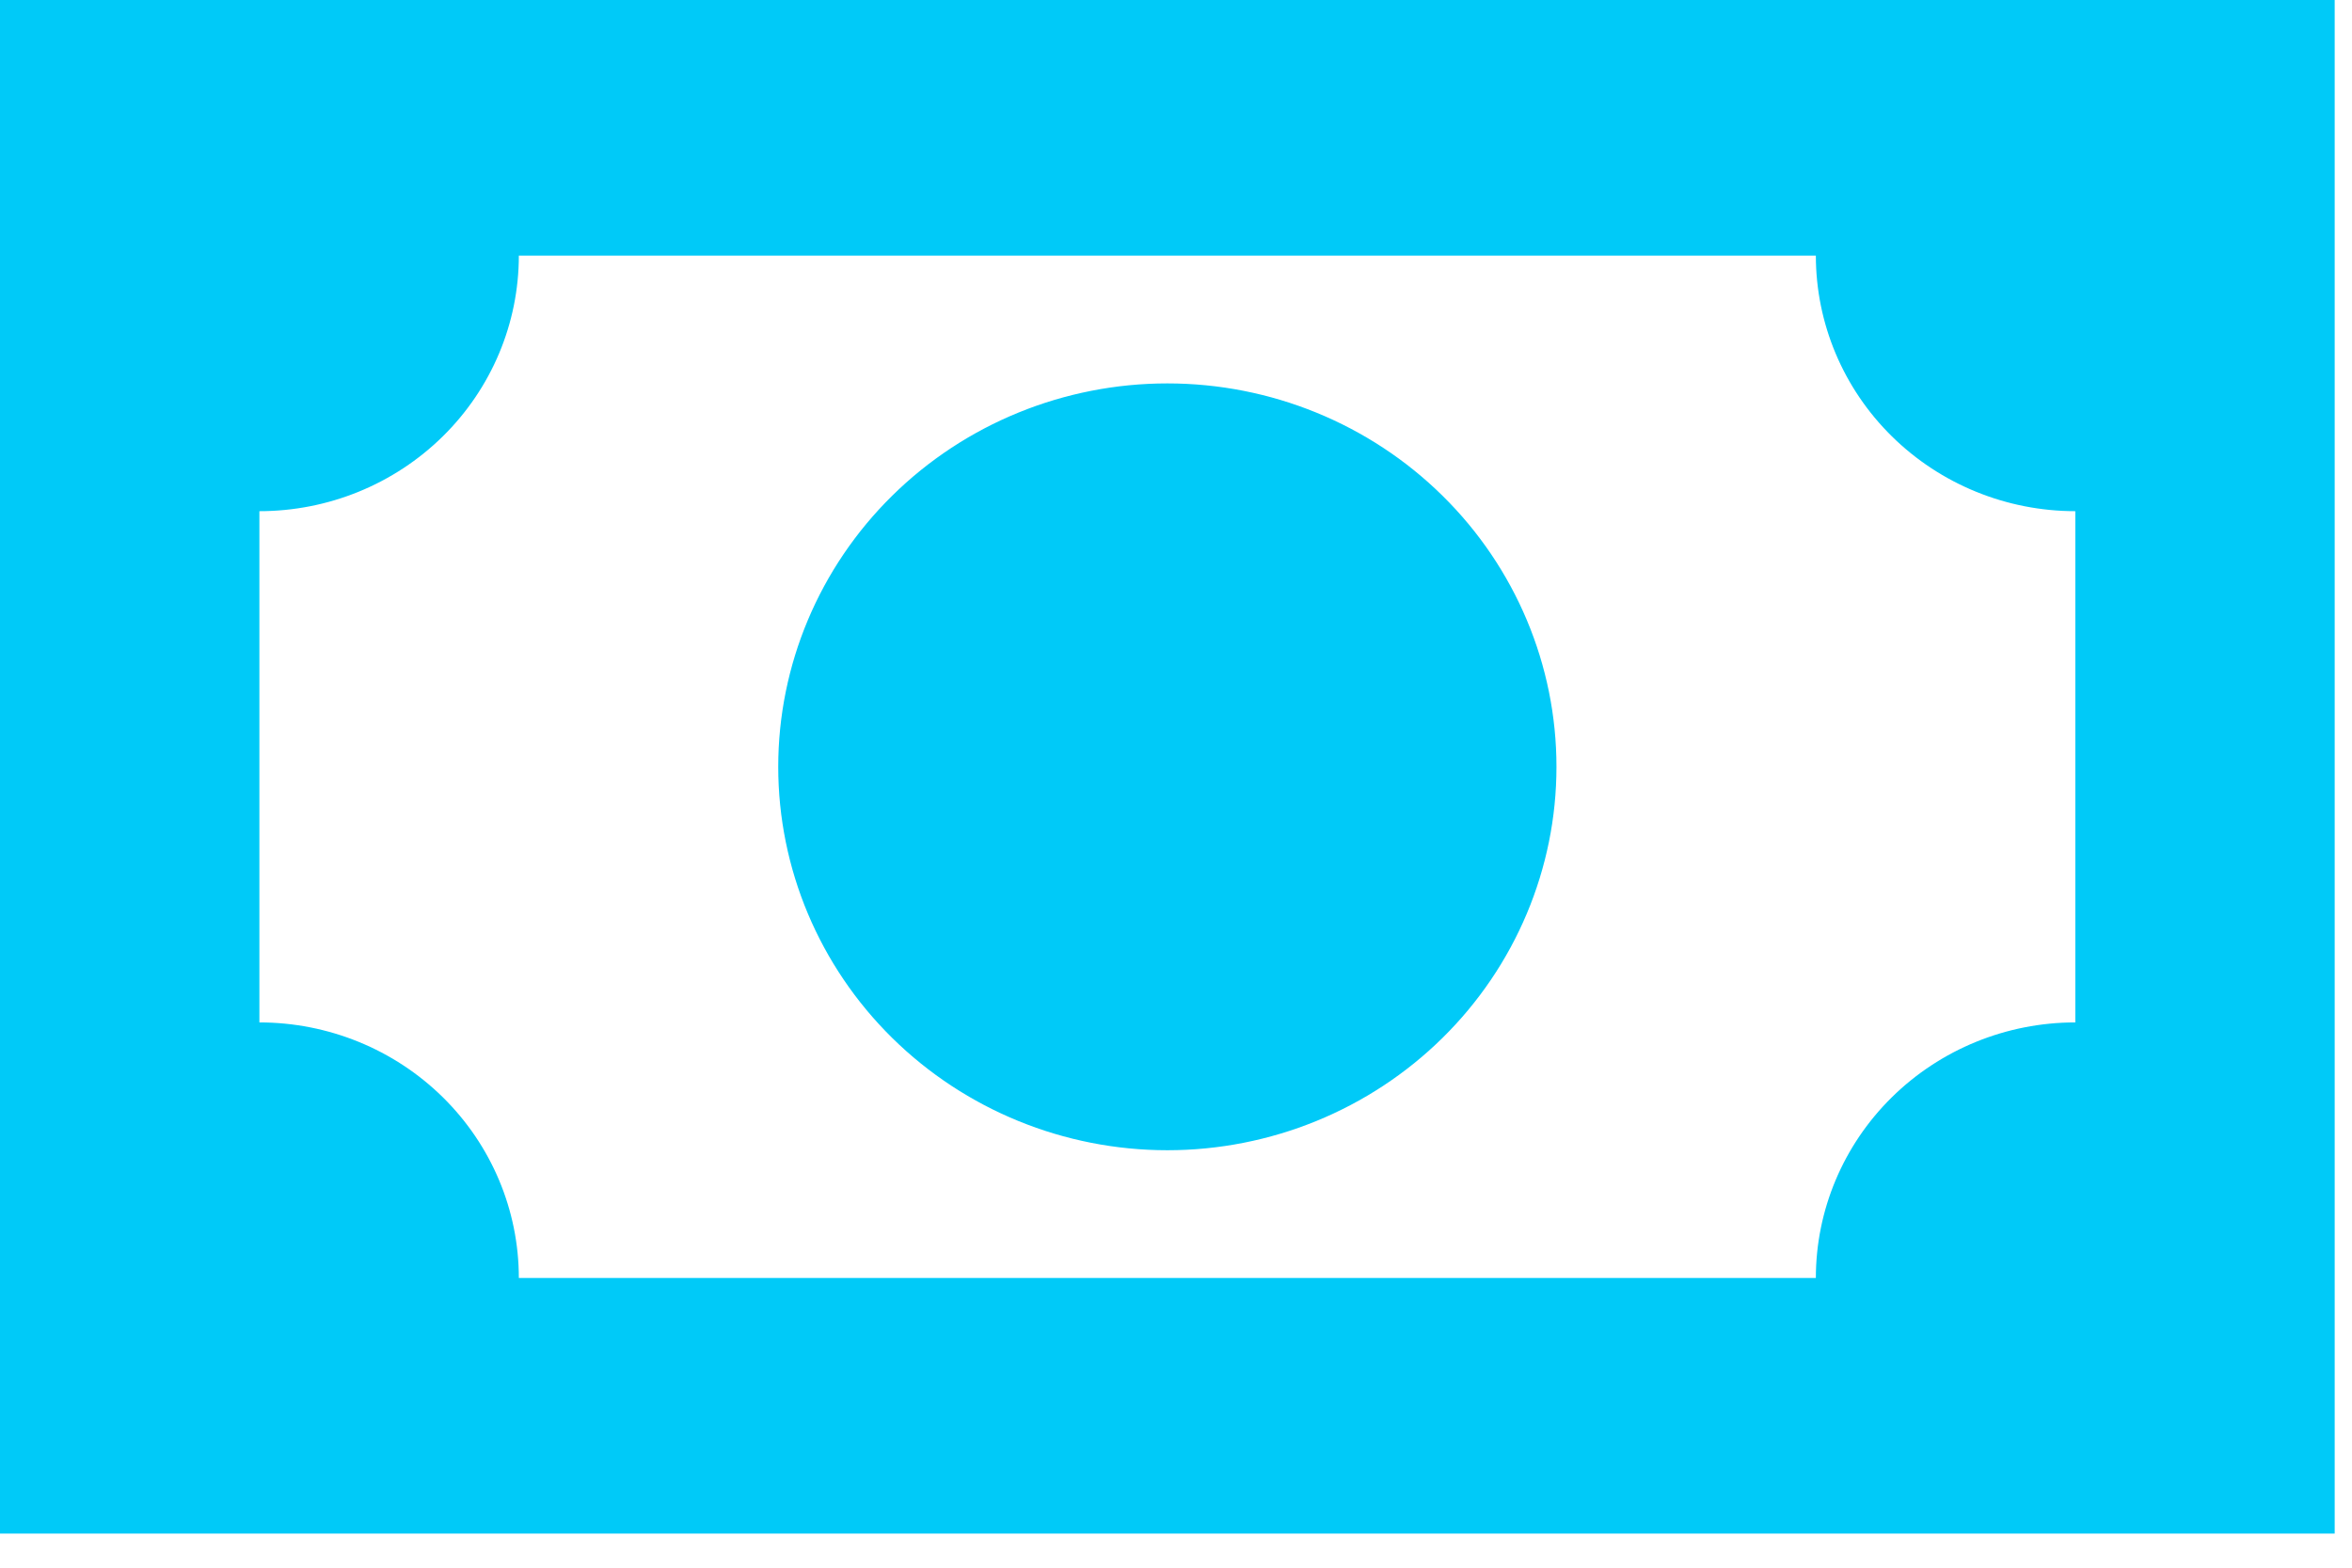
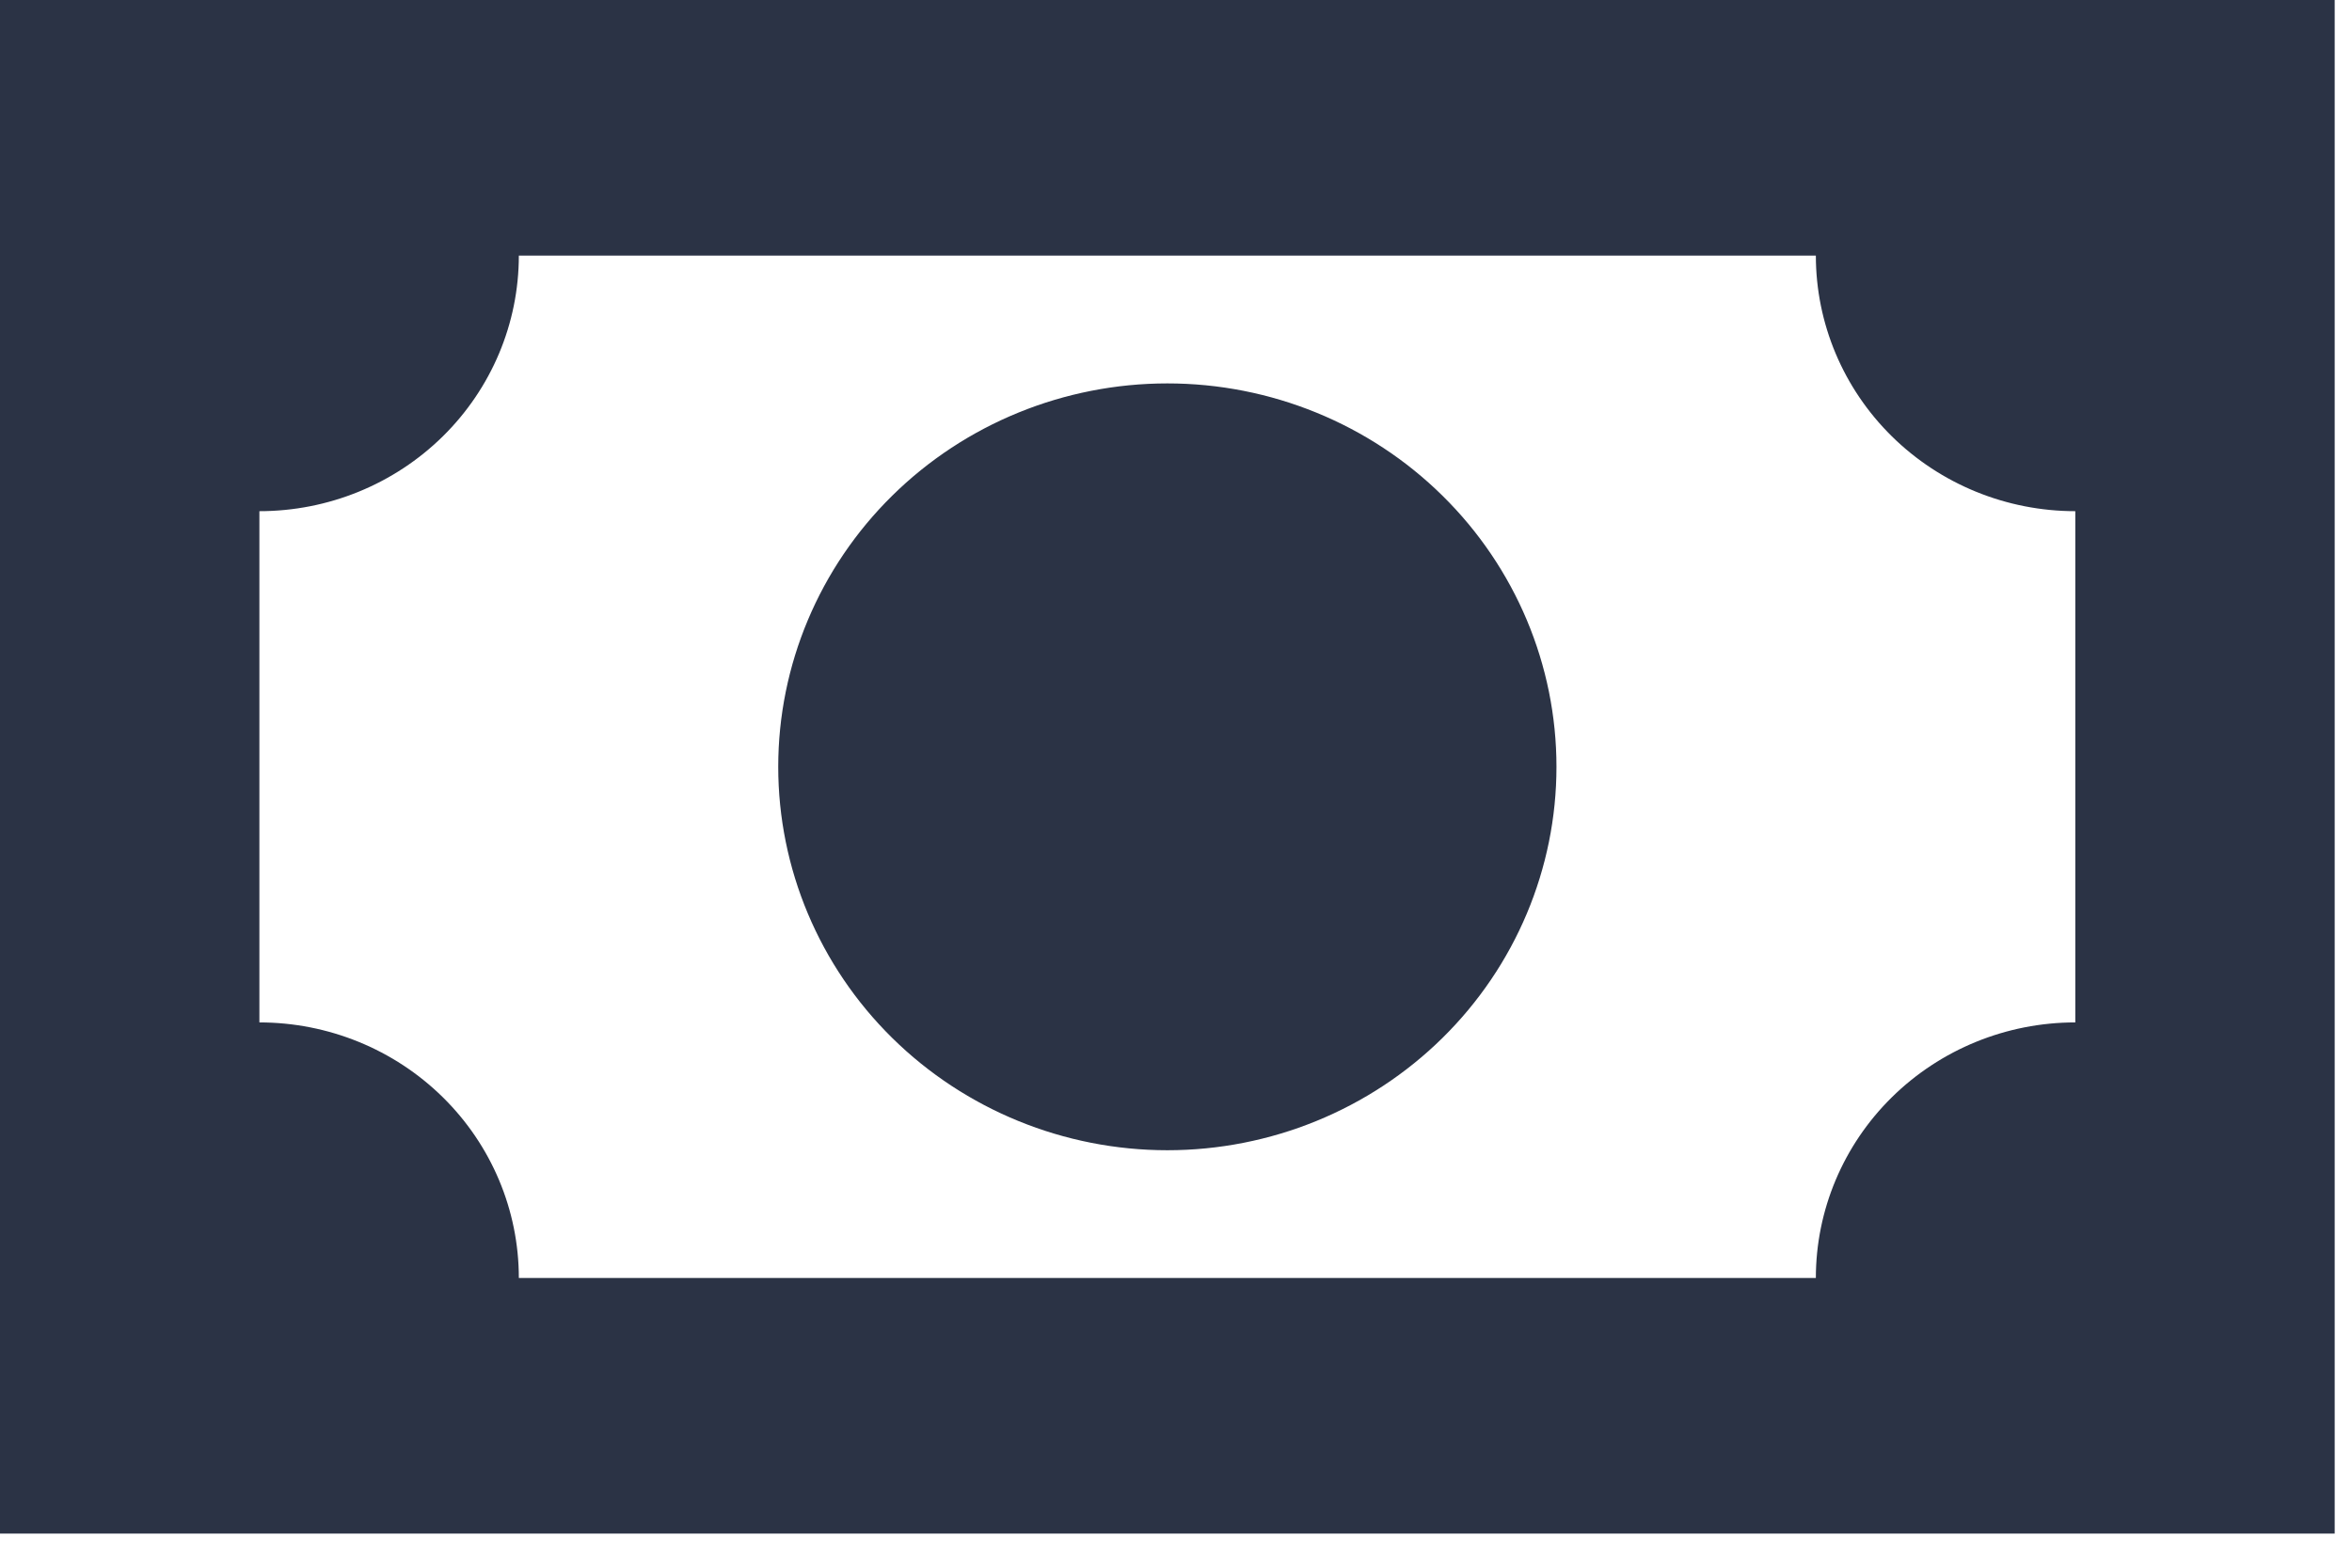
<svg xmlns="http://www.w3.org/2000/svg" width="42" height="28" viewBox="0 0 42 28" fill="none">
-   <path d="M0 0H41.691V27.391H0V0ZM20.846 6.848C22.689 6.848 24.456 7.569 25.759 8.854C27.062 10.138 27.794 11.88 27.794 13.696C27.794 15.512 27.062 17.254 25.759 18.538C24.456 19.822 22.689 20.544 20.846 20.544C19.003 20.544 17.235 19.822 15.932 18.538C14.629 17.254 13.897 15.512 13.897 13.696C13.897 11.88 14.629 10.138 15.932 8.854C17.235 7.569 19.003 6.848 20.846 6.848ZM9.265 4.565C9.265 5.776 8.777 6.937 7.908 7.793C7.039 8.649 5.861 9.13 4.632 9.13V18.261C5.861 18.261 7.039 18.742 7.908 19.598C8.777 20.454 9.265 21.615 9.265 22.826H32.426C32.426 21.615 32.914 20.454 33.783 19.598C34.652 18.742 35.83 18.261 37.059 18.261V9.13C35.83 9.13 34.652 8.649 33.783 7.793C32.914 6.937 32.426 5.776 32.426 4.565H9.265Z" fill="#00CAF8" />
+   <path d="M0 0H41.691V27.391H0V0ZM20.846 6.848C22.689 6.848 24.456 7.569 25.759 8.854C27.062 10.138 27.794 11.88 27.794 13.696C27.794 15.512 27.062 17.254 25.759 18.538C24.456 19.822 22.689 20.544 20.846 20.544C19.003 20.544 17.235 19.822 15.932 18.538C14.629 17.254 13.897 15.512 13.897 13.696C13.897 11.88 14.629 10.138 15.932 8.854C17.235 7.569 19.003 6.848 20.846 6.848ZM9.265 4.565C9.265 5.776 8.777 6.937 7.908 7.793C7.039 8.649 5.861 9.13 4.632 9.13V18.261C5.861 18.261 7.039 18.742 7.908 19.598C8.777 20.454 9.265 21.615 9.265 22.826H32.426C32.426 21.615 32.914 20.454 33.783 19.598C34.652 18.742 35.83 18.261 37.059 18.261V9.13C35.83 9.13 34.652 8.649 33.783 7.793C32.914 6.937 32.426 5.776 32.426 4.565H9.265Z" fill="#2B3345" />
</svg>
